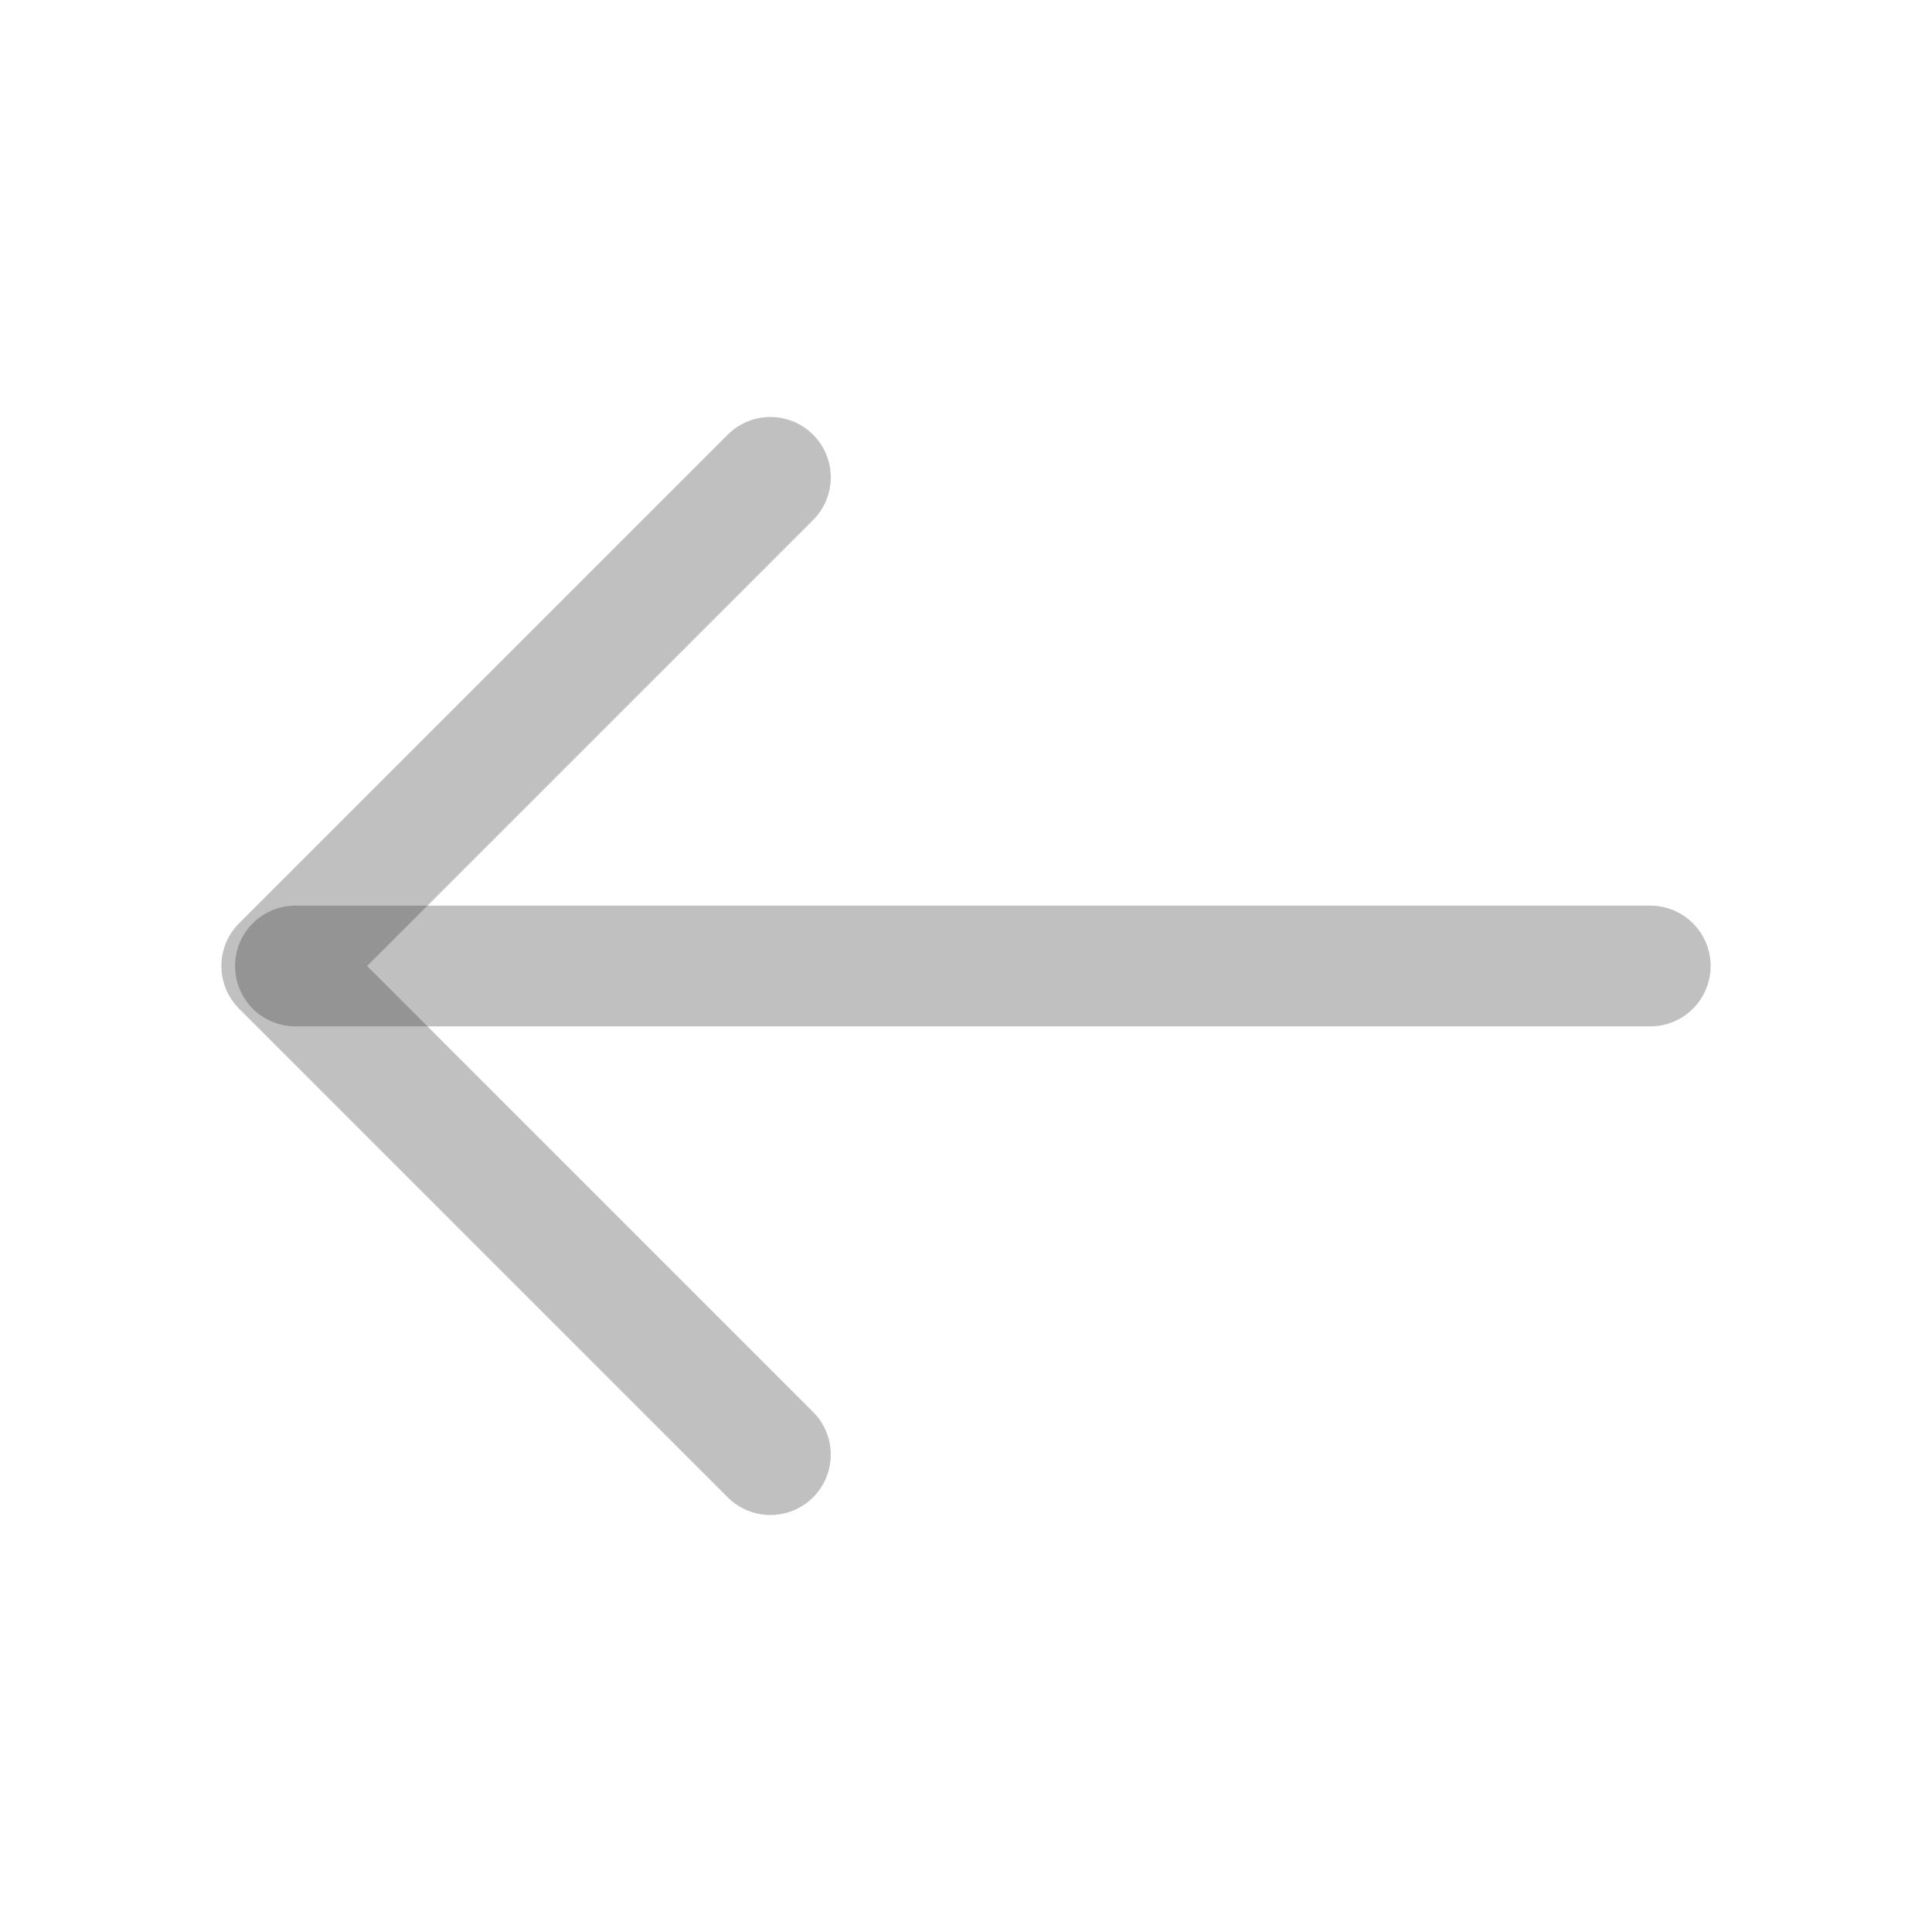
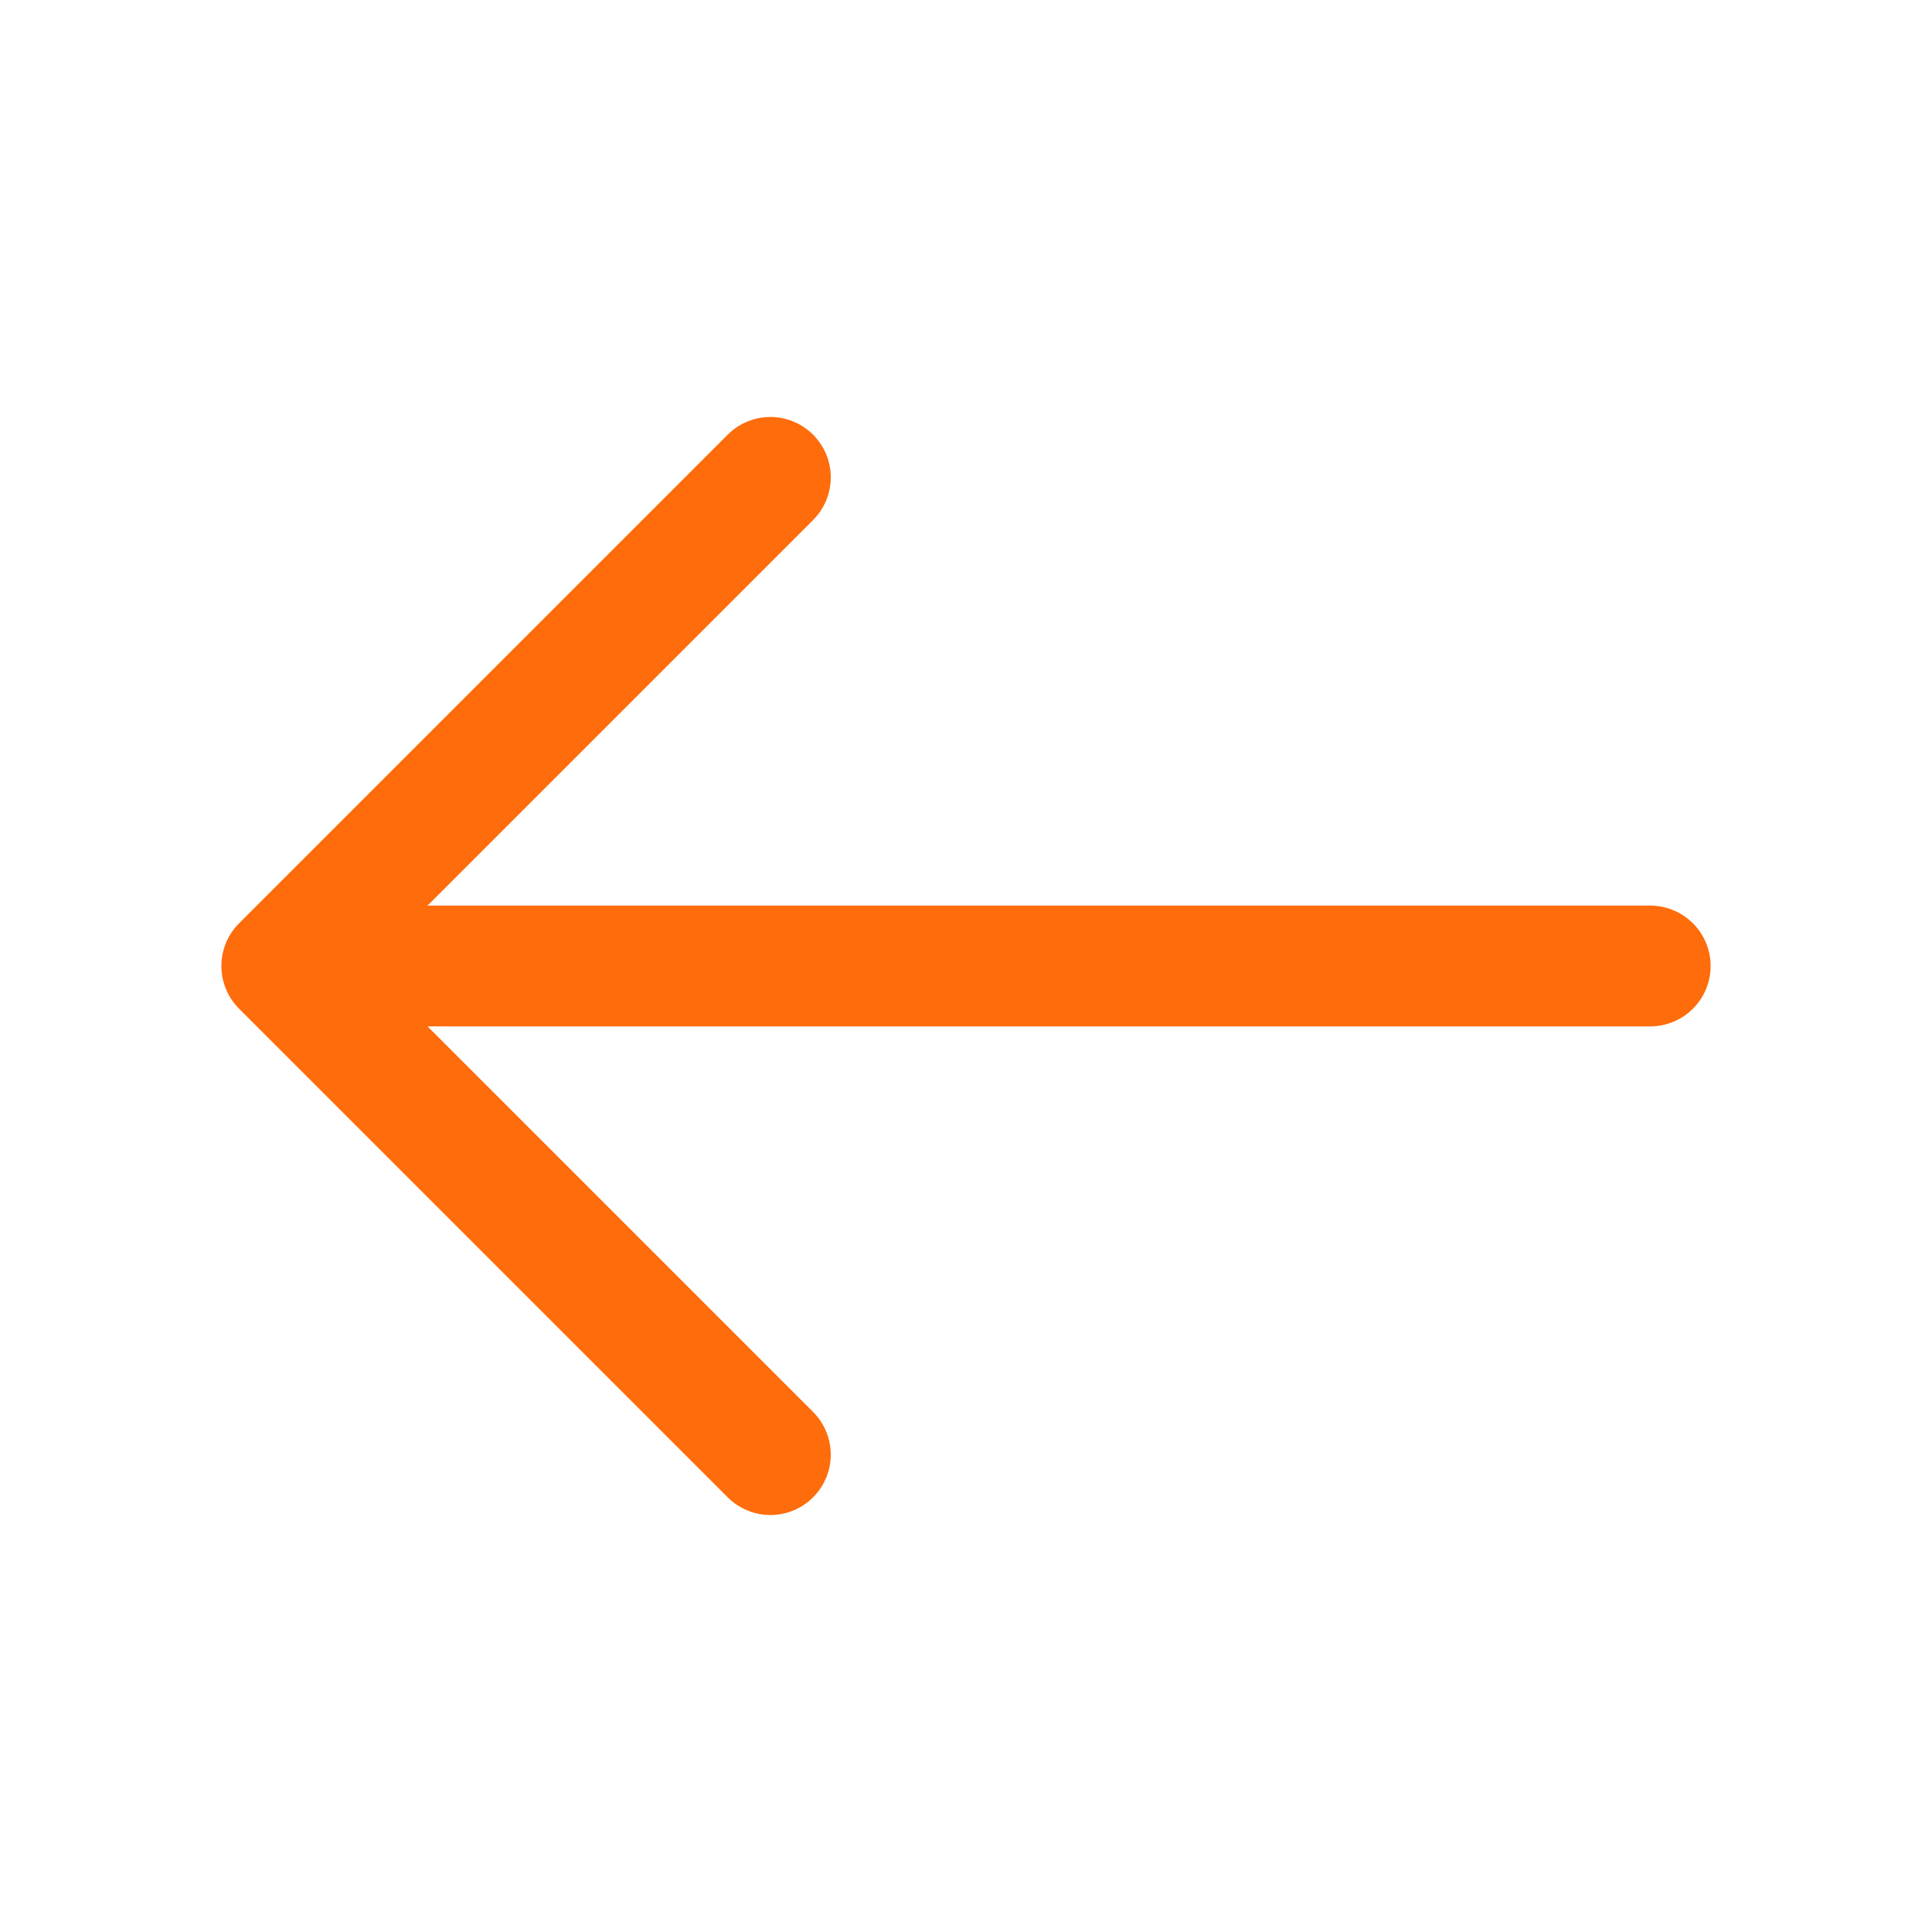
<svg xmlns="http://www.w3.org/2000/svg" width="24" height="24" viewBox="0 0 24 24" fill="none">
-   <g id="vuesax/linear/arrow-right">
-     <g id="arrow-right">
-       <path id="Vector" d="M9.57 18.07L3.5 12L9.57 5.93" stroke="#2C2C2C" stroke-opacity="0.3" stroke-width="1.5" stroke-miterlimit="10" stroke-linecap="round" stroke-linejoin="round" />
-       <path id="Vector_2" d="M20.5 12L3.67 12" stroke="#2C2C2C" stroke-opacity="0.3" stroke-width="1.5" stroke-miterlimit="10" stroke-linecap="round" stroke-linejoin="round" />
-     </g>
-   </g>
+   <path d="M9.57 18.07L3.5 12L9.57 5.93" stroke="#FF6C0B" stroke-width="1.5" stroke-miterlimit="10" stroke-linecap="round" stroke-linejoin="round" />
+   <path d="M20.5 12L3.67 12" stroke="#FF6C0B" stroke-width="1.5" stroke-miterlimit="10" stroke-linecap="round" stroke-linejoin="round" />
</svg>
